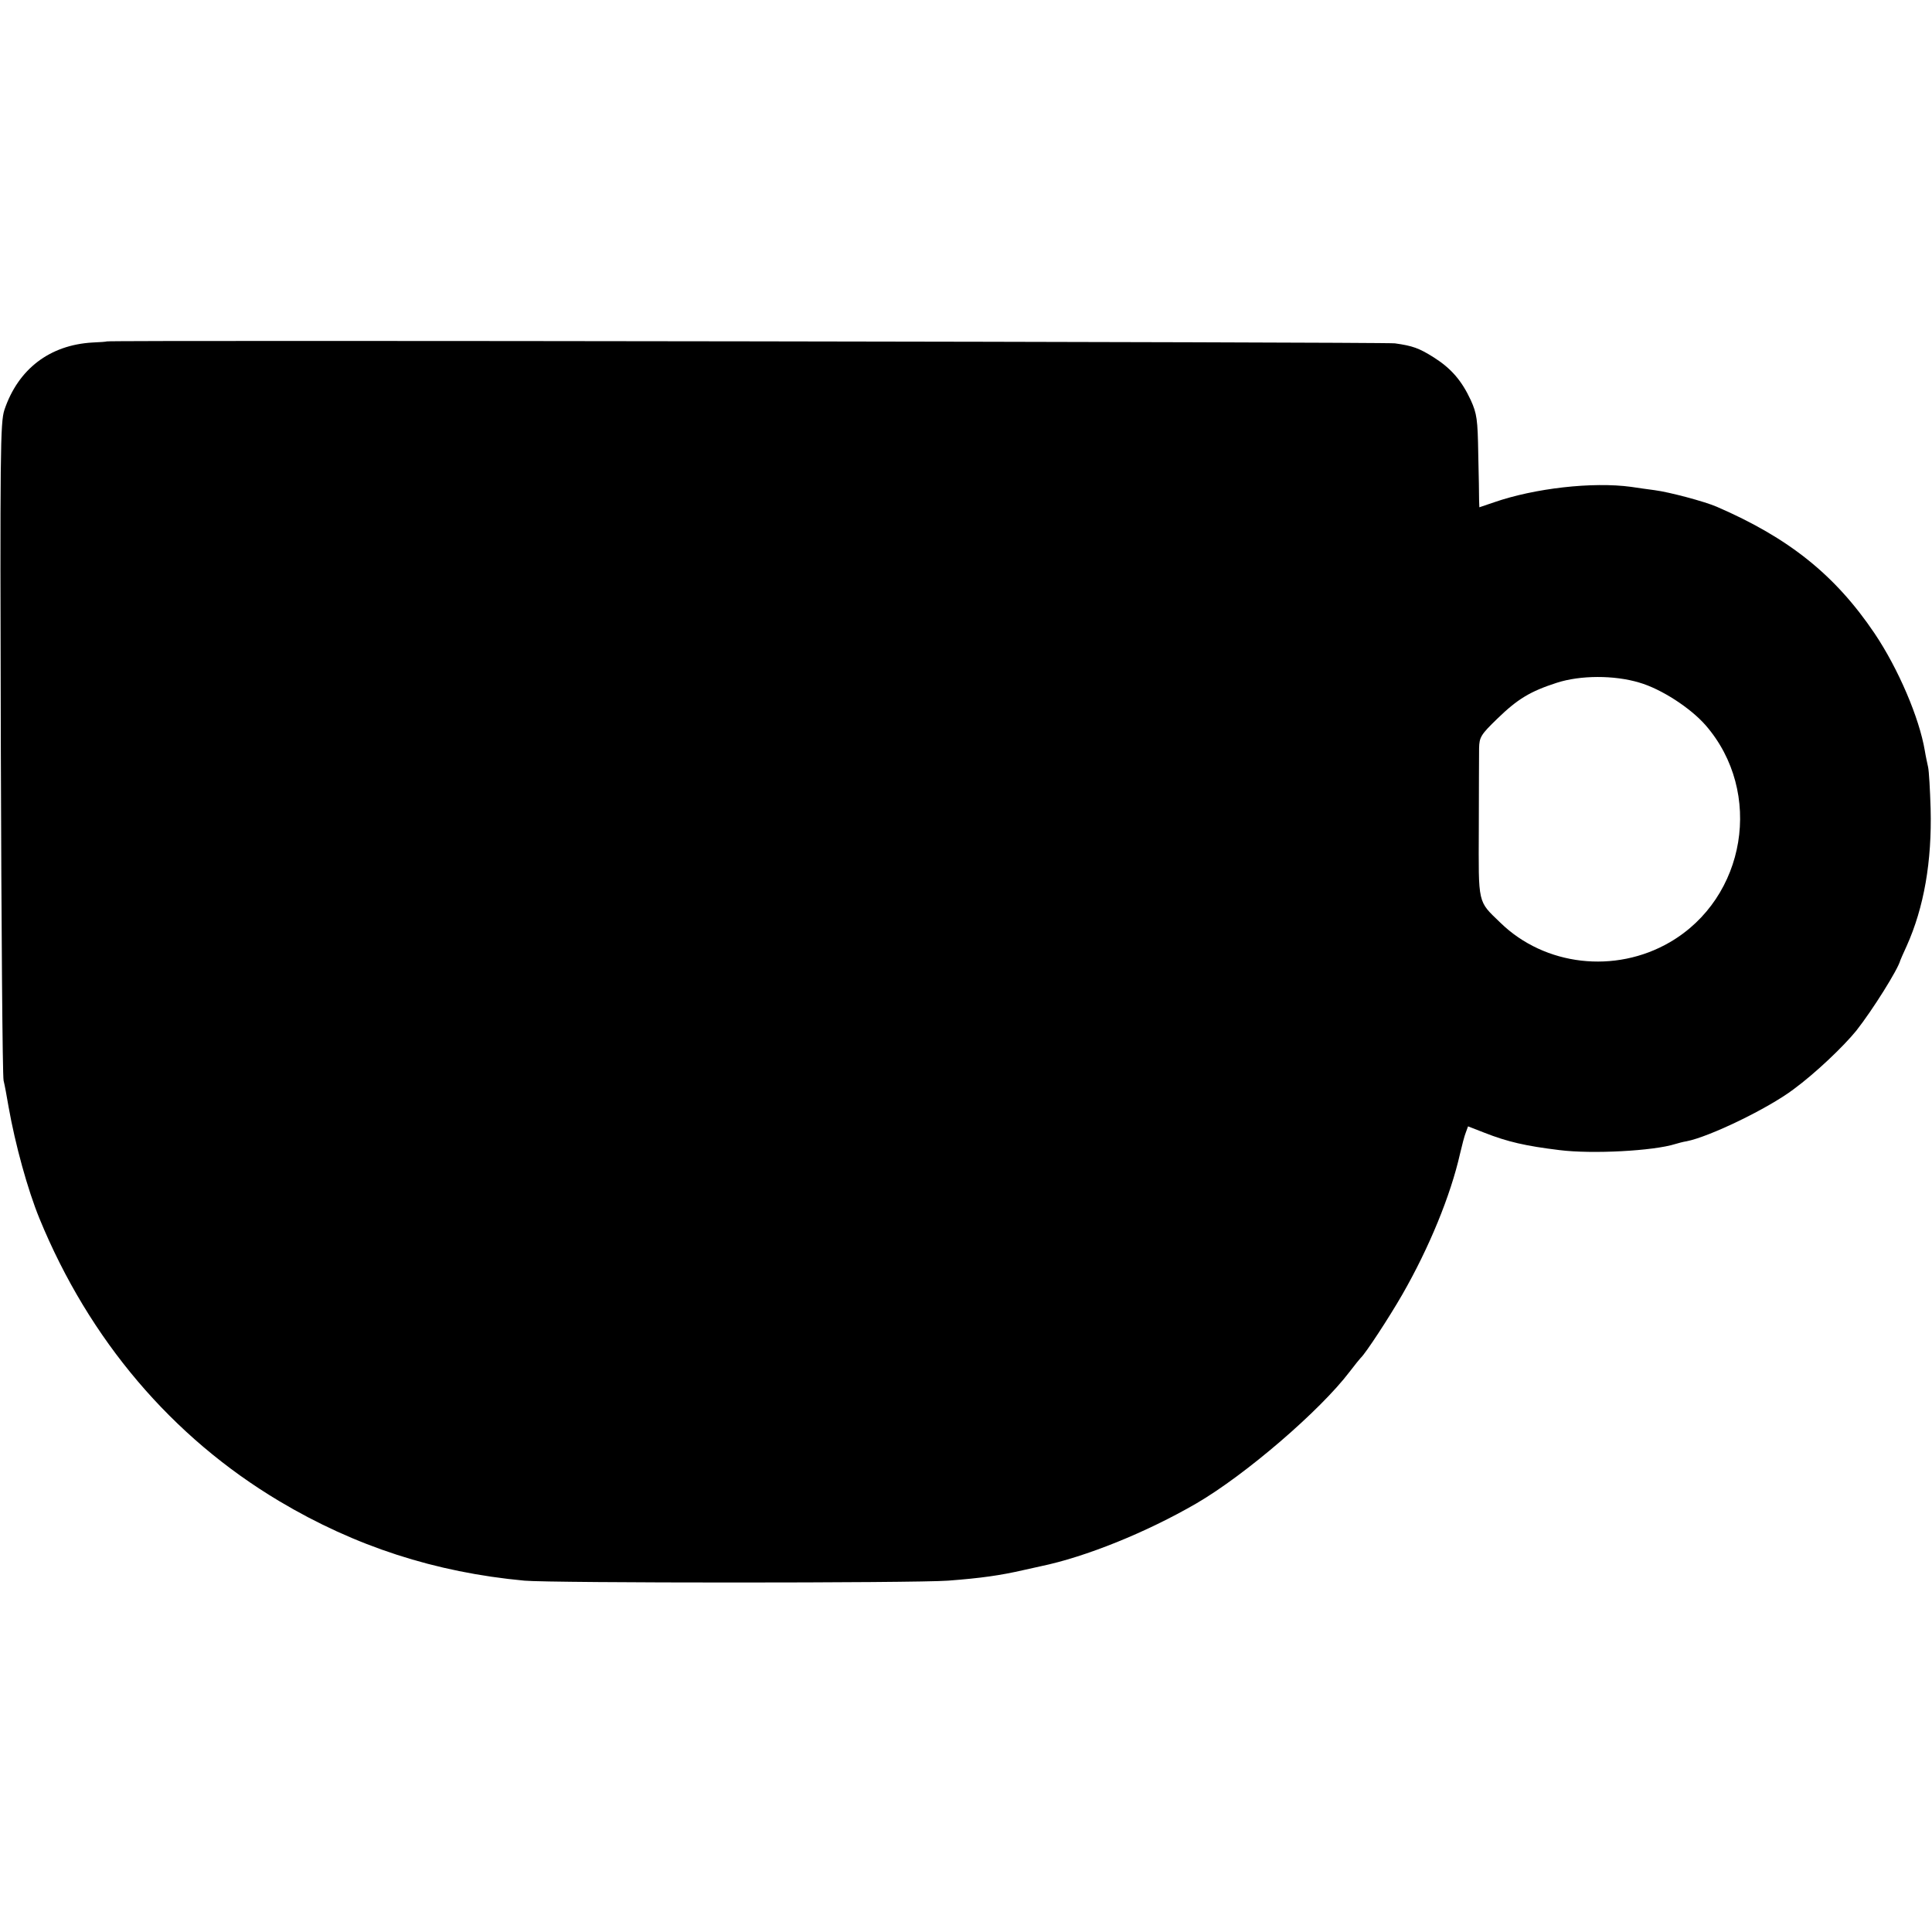
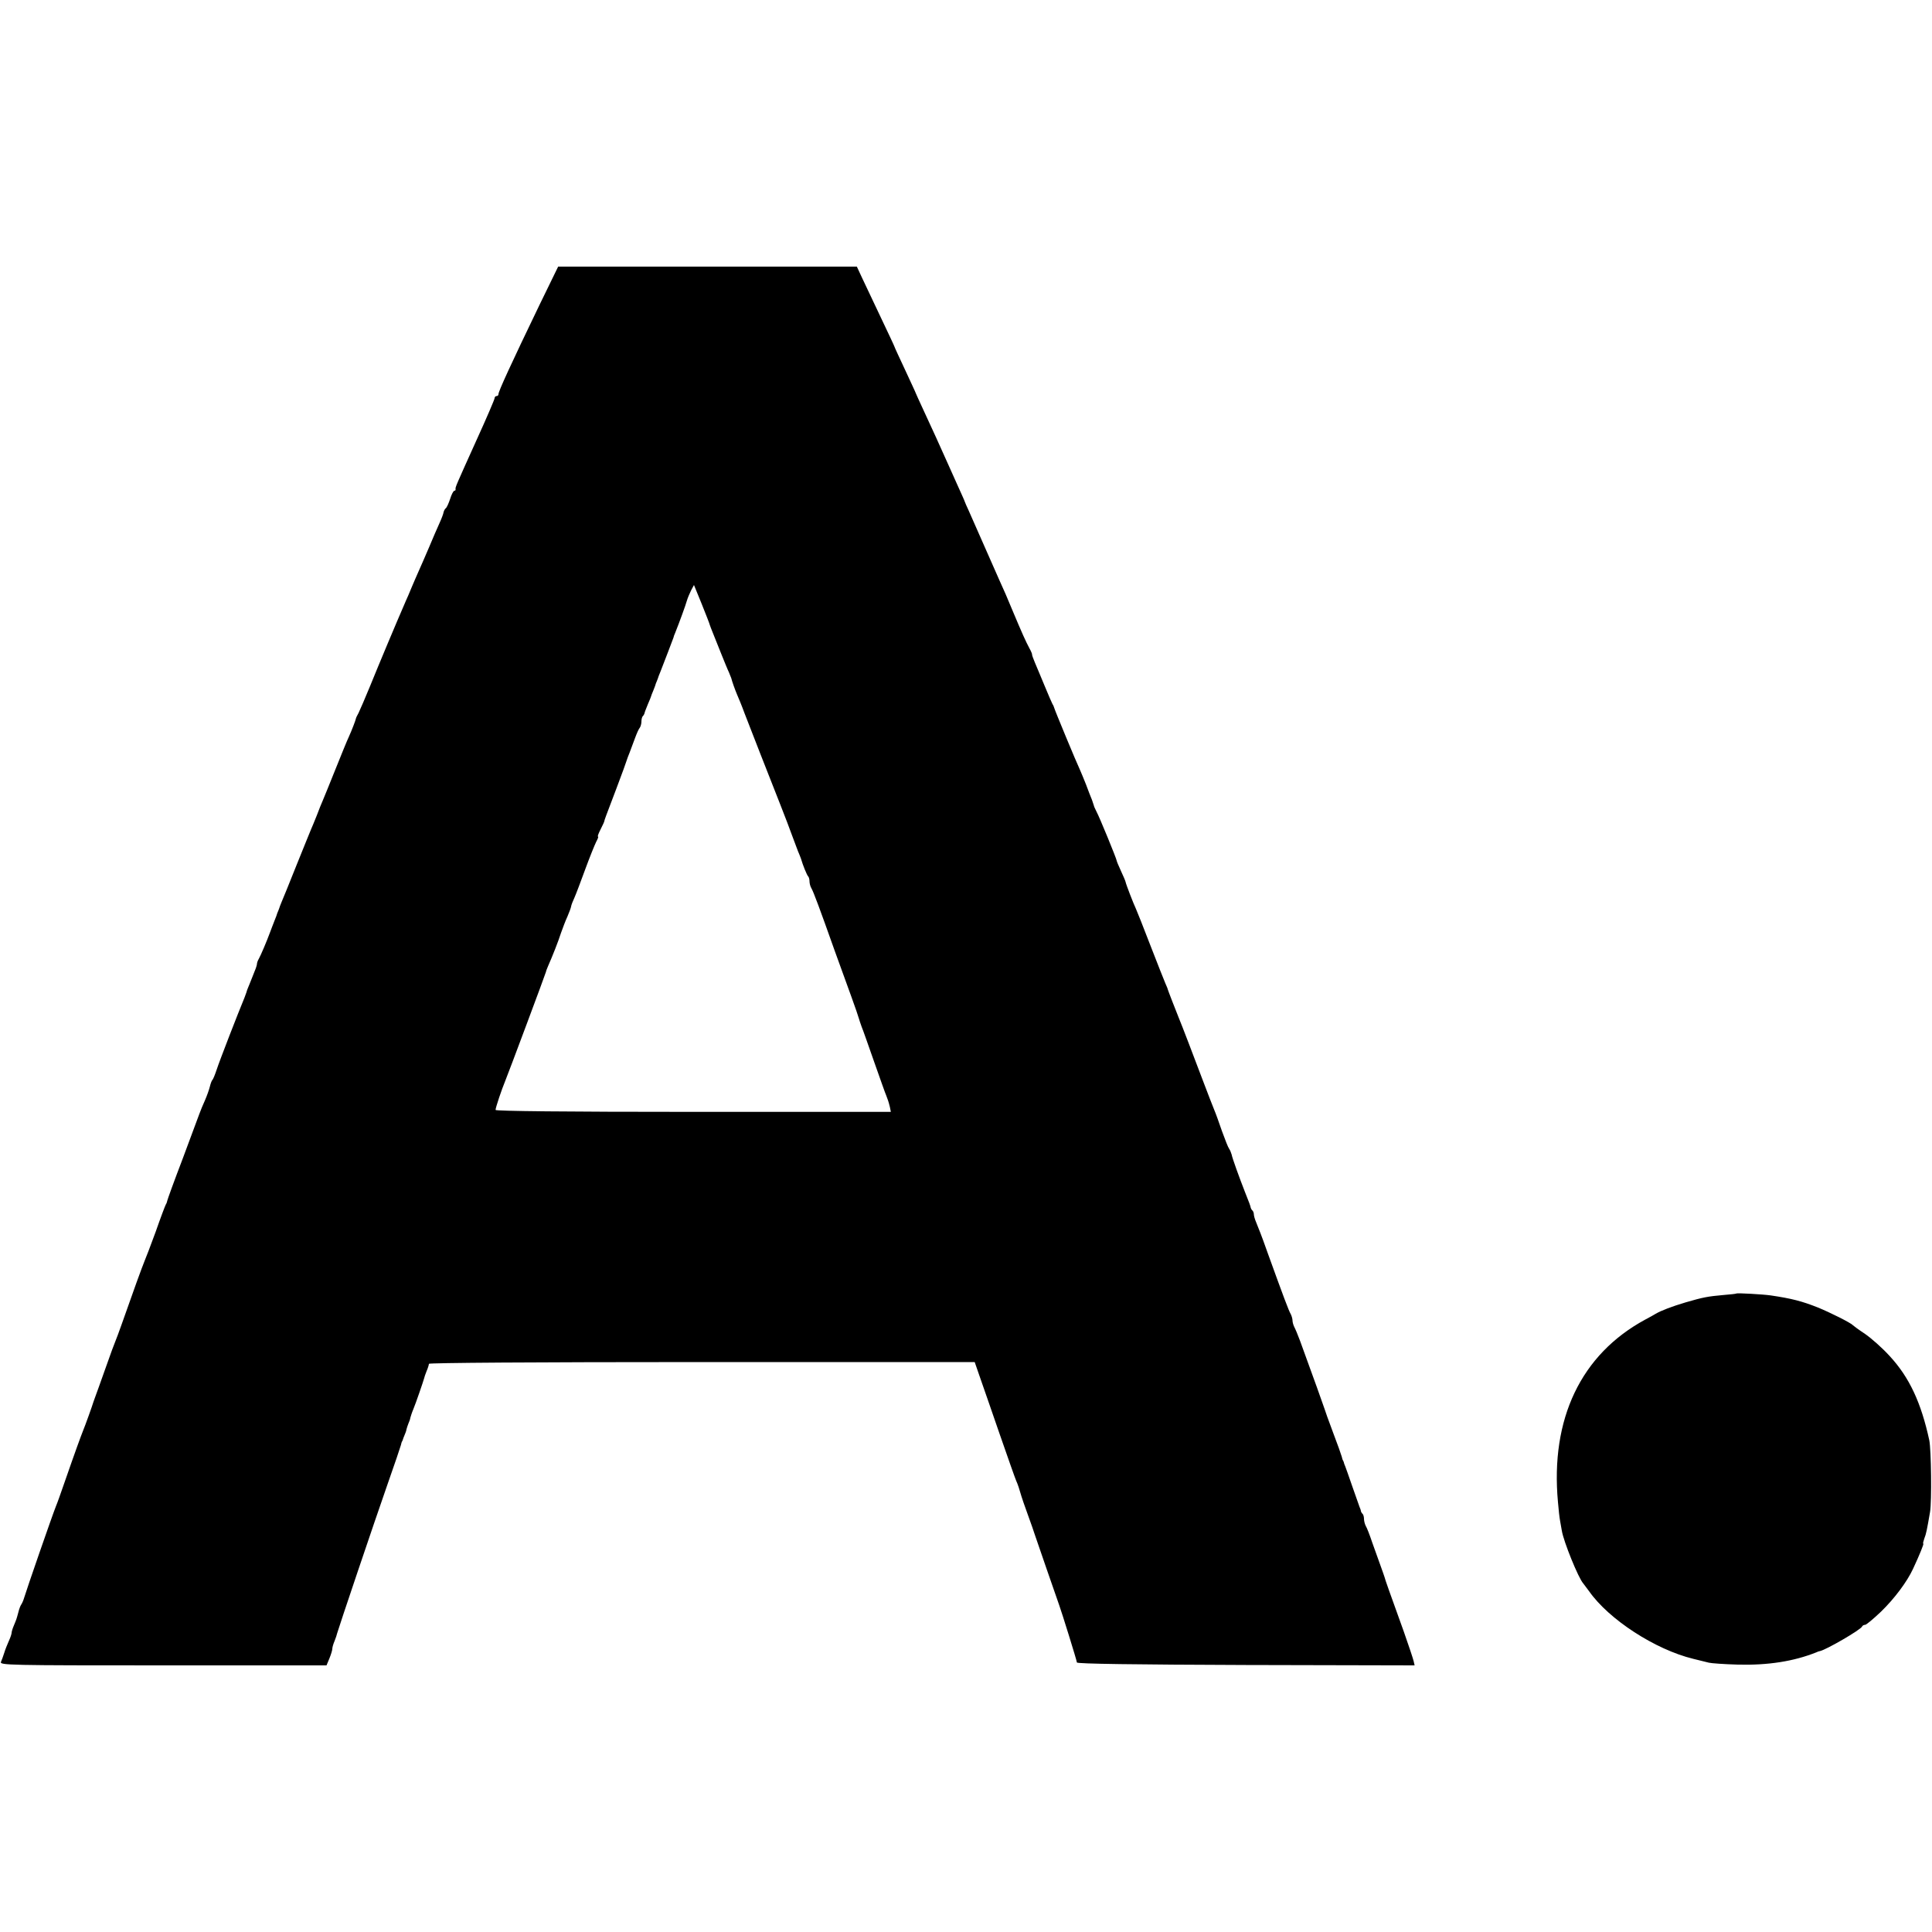
- <svg xmlns="http://www.w3.org/2000/svg" version="1.0" width="700pt" height="700pt" viewBox="0 0 700 700" preserveAspectRatio="xMidYMid meet">
-   <g transform="translate(0,700) scale(0.1,-0.1)" fill="#000000" stroke="none">
-     <path d="M387 5763 c-1 -1 -24 -3 -52 -4 -155 -9 -269 -96 -319 -244 -15 -46 -16 -145 -13 -1225 2 -646 6 -1188 10 -1205 4 -16 12 -59 18 -95 24 -136 69 -300 112 -405 180 -439 480 -792 869 -1024 275 -164 565 -258 888 -288 97 -9 1416 -9 1535 0 119 9 189 19 272 38 27 6 55 12 63 14 164 34 384 123 565 228 177 103 448 336 555 477 19 25 37 47 40 50 17 15 104 148 151 230 97 169 175 359 209 510 7 30 16 65 21 77 l8 22 59 -23 c84 -33 149 -48 272 -63 119 -15 341 -3 420 22 10 3 28 8 41 10 82 16 294 118 387 188 79 58 181 155 228 213 59 75 151 222 159 254 1 3 11 26 23 52 63 140 92 307 87 498 -2 69 -6 136 -9 150 -3 14 -9 41 -12 60 -20 119 -96 297 -182 425 -143 212 -311 346 -572 459 -44 19 -171 53 -225 60 -22 3 -60 8 -85 12 -140 19 -350 -5 -497 -56 l-53 -18 -1 26 c0 15 -1 90 -3 167 -2 126 -5 146 -27 195 -33 71 -71 115 -134 155 -54 34 -77 42 -141 51 -35 5 -4663 12 -4667 7z m5552 -1236 c80 -23 186 -92 241 -155 210 -242 147 -625 -130 -786 -198 -115 -453 -86 -614 71 -83 80 -79 64 -78 341 0 136 1 267 1 291 1 40 6 49 66 107 73 71 119 99 215 130 86 28 209 28 299 1z" />
-   </g>
+ <svg xmlns="http://www.w3.org/2000/svg" version="1" width="1333.333" height="1333.333" viewBox="0 0 1000 1000">
+   <path d="M279.3 157.7c-15 31.1-21.3 44.9-21.3 46.3 0 .6-.4 1-1 1-.5 0-1 .5-1 1.1 0 .6-4.2 10.4-9.4 21.8-10.6 23.5-11 24.3-10.8 25.3.1.5-.2.8-.6.8-.5 0-1.5 1.9-2.2 4.2-.8 2.4-1.8 4.6-2.3 4.9-.4.3-.9 1.2-1.1 2-.1.8-1 3.2-2 5.4-1.8 4-3.4 7.7-5.4 12.5-1.4 3.3-4.4 10.2-7.2 16.5-1.2 2.7-2.8 6.6-3.6 8.5-.9 1.9-1.9 4.4-2.4 5.5-3 6.8-13.5 31.8-17.4 41.5-2.6 6.3-5.3 12.6-6 14-.8 1.4-1.4 2.7-1.4 3-.1.7-2.1 6-3.7 9.5-.8 1.6-3.9 9.3-7 17-3.1 7.7-6 14.9-6.5 16-.5 1.1-1.9 4.5-3 7.5-1.2 3-2.6 6.4-3.1 7.5-.5 1.1-3.8 9.4-7.5 18.5-3.6 9.1-7.1 17.6-7.7 19-.6 1.4-1.1 2.8-1.2 3.2-.2.5-.4 1-.5 1.3-.1.3-.3.8-.5 1.2-.1.5-.7 2.1-1.4 3.8-.6 1.6-1.7 4.3-2.3 6-1.8 4.9-4.8 11.9-5.8 13.7-.6 1-1 2.2-1 2.7s-.5 2.2-1.2 3.8c-.6 1.5-1.2 3-1.3 3.3-.1.3-.7 1.8-1.4 3.5-.7 1.6-1.4 3.4-1.5 4-.2.5-.7 1.9-1.1 3-3.1 7.4-13 32.9-14.3 37-.9 2.7-1.9 5.2-2.3 5.5-.3.3-.9 1.8-1.3 3.5-.4 1.6-1.5 4.7-2.5 7-1 2.2-2.3 5.3-2.9 7-.6 1.6-4.5 12.2-8.7 23.4-4.3 11.2-7.8 20.9-7.9 21.5-.1.6-.4 1.5-.8 2.1-.3.5-2.7 6.8-5.2 14-2.6 7.1-5.2 13.9-5.7 15-.5 1.1-2.4 6.3-4.3 11.5-7.4 20.9-9.8 27.6-10.6 29.5-.5 1.1-3 7.8-5.5 15-2.5 7.1-4.9 13.7-5.2 14.5-.3.8-.7 1.9-.9 2.5-.5 1.8-4.5 12.9-5.4 15-.9 2.2-4.1 10.9-9.5 26.5-2 5.8-4 11.4-4.5 12.5-1.9 4.7-15.4 43.7-16.5 47.5-.4 1.4-1.1 2.9-1.5 3.5-.4.5-1.1 2.3-1.5 4-1 3.7-.9 3.4-2.3 6.8-.7 1.6-1.2 3.3-1.2 3.9 0 .5-.6 2.4-1.4 4.1-.8 1.8-1.9 4.5-2.4 6.2-.5 1.6-1.3 3.8-1.7 4.7-.7 1.7 3.7 1.8 83.9 1.8H169l1.5-3.6c.8-2 1.5-4.2 1.5-5 0-.7.5-2.5 1.2-4.1.6-1.5 1.2-3.3 1.3-3.9.5-2 19.2-57.5 26-76.9 3.7-10.5 6.8-19.7 7-20.5.2-.8.4-1.6.5-1.8.2-.1.3-.5.5-1 .1-.4.5-1.5.9-2.4.4-.9.9-2.2 1-3 .2-.7.6-2.1 1-3 .4-.9.9-2.2 1-3 .2-.7.8-2.7 1.5-4.3 1.3-3.1 5.1-14.2 5.6-16 .1-.6.7-2.3 1.3-3.8.7-1.6 1.2-3.3 1.2-3.8s54.3-.9 141.3-.9h141.2l2.7 7.8c1.5 4.2 6.1 17.6 10.3 29.7 4.2 12.1 8 22.9 8.5 24 .8 1.7 1.7 4.5 2.7 8 .1.5 1.6 4.8 3.3 9.5 1.7 4.7 3.3 9.2 3.5 10 .5 1.5 11.8 34.3 12.8 37 1.3 3.6 9.1 28.6 9.1 29.5.1.7 30.1 1.1 87.5 1.3l87.3.2-.5-2.2c-.3-1.3-2.6-8.2-5.1-15.3-7.8-21.6-9.7-27-9.9-28-.2-.6-1.1-3.3-2.1-6-1-2.8-2.9-8.2-4.3-12-1.3-3.9-2.8-7.8-3.4-8.7-.5-1-.9-2.6-.9-3.6s-.3-2.2-.7-2.6c-.5-.4-.8-1.1-.9-1.4 0-.4-.3-1.4-.7-2.2-.3-.8-2-5.6-3.7-10.5-1.7-5-3.4-9.7-3.7-10.5-.4-.8-.7-1.8-.8-2.3-.2-.4-.3-.8-.5-1-.1-.1-.3-.9-.5-1.7-.2-.8-2.2-6.5-4.5-12.5-2.3-6.1-4.3-11.7-4.5-12.5-.4-1.3-5.7-16.1-12.6-35-1.1-3-2.5-6.3-3-7.2-.5-1-.9-2.5-.9-3.3 0-.8-.4-2.3-.9-3.3-1-1.6-3.9-9.4-11.6-30.7-1.9-5.5-3.9-10.7-4.2-11.5-.3-.8-.7-1.7-.8-2-.1-.3-.7-1.8-1.3-3.3-.7-1.6-1.2-3.4-1.2-4.1 0-.7-.3-1.6-.7-2-.5-.4-.8-1.1-.9-1.4-.1-.8-.9-3-3-8.2-2.9-7.4-6.6-17.6-6.9-19.4-.3-1-.8-2.3-1.3-3-.5-.6-2.1-4.7-3.7-9.1-1.5-4.4-3.3-9.4-4-11-.7-1.7-3.4-8.6-6-15.5-4.5-11.9-10.7-28.2-12.5-32.5-1.7-4.2-5.5-14-5.6-14.5 0-.3-.6-1.6-1.2-3s-4.1-10.2-7.7-19.5c-3.6-9.4-7-17.9-7.5-19-1.3-2.7-5.2-12.8-5.4-14-.1-.6-1.2-3.1-2.4-5.7s-2.2-5-2.2-5.3c0-.8-8.9-22.6-10.5-25.5-.7-1.4-1.3-2.7-1.3-3-.1-.3-.5-1.6-1-3-.6-1.4-2-5-3.1-8-1.2-3-2.6-6.4-3.1-7.5-1.7-3.5-13.1-31-13.3-32-.2-.6-.5-1.5-.9-2-.3-.6-2.2-4.8-4.1-9.5-1.9-4.7-4.3-10.2-5.1-12.2-.9-2.1-1.5-3.9-1.4-4 .1-.2-.5-1.7-1.4-3.3-1.8-3.3-4.1-8.5-8.3-18.5-1.5-3.6-3.3-7.9-4-9.5-.8-1.7-5-11.2-9.4-21.2s-8.8-19.9-9.7-22c-1-2.1-1.8-4-1.9-4.3-.1-.3-.8-2.1-1.7-4-.9-1.9-3.8-8.5-6.6-14.7-6.7-14.9-7.3-16.3-12.6-27.7-2.5-5.4-4.6-10-4.6-10.1 0-.2-2.5-5.5-5.5-12-3-6.4-5.5-11.8-5.5-12 0-.2-3.2-7-7.1-15.2-3.8-8.1-8.2-17.4-9.7-20.5l-2.7-5.8H288.9l-9.6 19.7zm88.1 165.8c.2.5.8 2.3 1.5 3.9.6 1.5 2.5 6.3 4.2 10.5 1.7 4.2 3.5 8.7 4.2 10.1.6 1.4 1.1 2.7 1.2 3 .4 1.7 1.9 5.9 3 8.5.7 1.6 2.5 5.9 3.8 9.5 3.2 8.3 12.5 32.1 18.4 47 2.5 6.3 5.3 13.7 6.3 16.5 1 2.7 2.4 6.3 3 8 .7 1.6 1.4 3.4 1.6 4 .9 3.2 3.1 8.6 3.7 9.1.4.4.7 1.6.7 2.6s.4 2.6 1 3.6c1.1 1.9 4.3 10.5 12 32.2 2.9 8 6.8 18.8 8.7 24 1.9 5.2 3.6 10.2 3.8 11 .2.8.9 2.8 1.5 4.5.7 1.6 3.6 10 6.6 18.5 3 8.5 5.7 16.2 6.1 17 .8 2.1 1.2 3.1 1.9 6l.5 2.5H358.8c-66.4 0-102.3-.4-102.3-1 0-1.2 3.2-10.7 5-15 1.5-3.6 21-55.8 21.1-56.5 0-.3.5-1.6 1.1-3 2.3-5.2 5.3-12.8 6.7-17.2.9-2.5 2.3-6.3 3.3-8.4.9-2.1 1.8-4.5 1.9-5.2.1-.8.9-2.8 1.7-4.5.8-1.8 3.3-8.4 5.6-14.7 2.3-6.3 4.9-12.7 5.7-14.3.8-1.5 1.3-2.7.9-2.7-.3 0 .3-1.7 1.4-3.8 1-2 1.9-3.9 1.9-4.2.1-.7.4-1.5 6.3-17 2.8-7.4 5.2-14 5.3-14.5.2-.6.8-2.4 1.5-4 .6-1.7 1.9-5 2.8-7.5.9-2.5 2-4.9 2.5-5.4.4-.6.8-2 .8-3.1 0-1.2.3-2.5.8-2.9.4-.4.7-1.1.8-1.4 0-.4.8-2.4 1.7-4.6.9-2.1 1.7-4 1.7-4.2 0-.1.5-1.5 1.2-3.1.6-1.5 1.2-3.1 1.3-3.6.2-.4.4-.9.5-1.2.1-.3.3-.8.5-1.3.1-.4.7-2.1 1.4-3.7 1.7-4.3 6.5-16.9 6.7-17.5 0-.3.4-1.4.9-2.5 2.2-5.5 5.4-14.3 6-16.5.4-1.4 1.4-3.8 2.2-5.4l1.5-2.8 4 9.8c2.2 5.5 4.1 10.3 4.2 10.9zM898.8 669.5c-.2.2-3.2.5-6.8.8-8 .7-10.6 1.2-19.5 3.8-7.1 2.1-12.8 4.3-15.5 5.9-.8.5-3.3 1.9-5.4 3-33.3 18-49.2 51.4-45.2 94.5.3 3.8.8 8.2 1.1 9.7.3 1.6.7 3.8.9 5.1.9 5.6 8.6 24.6 11.1 27.3.5.7 1.9 2.5 3 4 10.2 14.6 34.2 30.2 53.9 35 3.4.8 7 1.7 8.1 2 1.1.3 7.9.8 15 1 15.7.4 28.9-1.7 40.5-6.3.8-.4 1.7-.7 2-.7 3.3-.7 21.2-11.1 21.8-12.7.2-.5.9-.9 1.6-.9.6 0 4.3-3.1 8.2-6.8 7-6.8 13.5-15.5 16.6-22.2 3.4-7.3 5.7-13 5.3-13-.3 0 0-1.1.5-2.6 1-2.5 1.4-4.6 3-13.9.9-5.4.6-32.1-.4-37-4.2-19.4-10.3-32.6-20.5-43.6-3.8-4.2-9.6-9.3-12.8-11.5-3.2-2.1-6-4.2-6.3-4.5-1-1.2-11.8-6.6-18.2-9.2-8.1-3.2-13.4-4.6-24.3-6.2-4.2-.6-17.3-1.3-17.7-1z" />
</svg>
